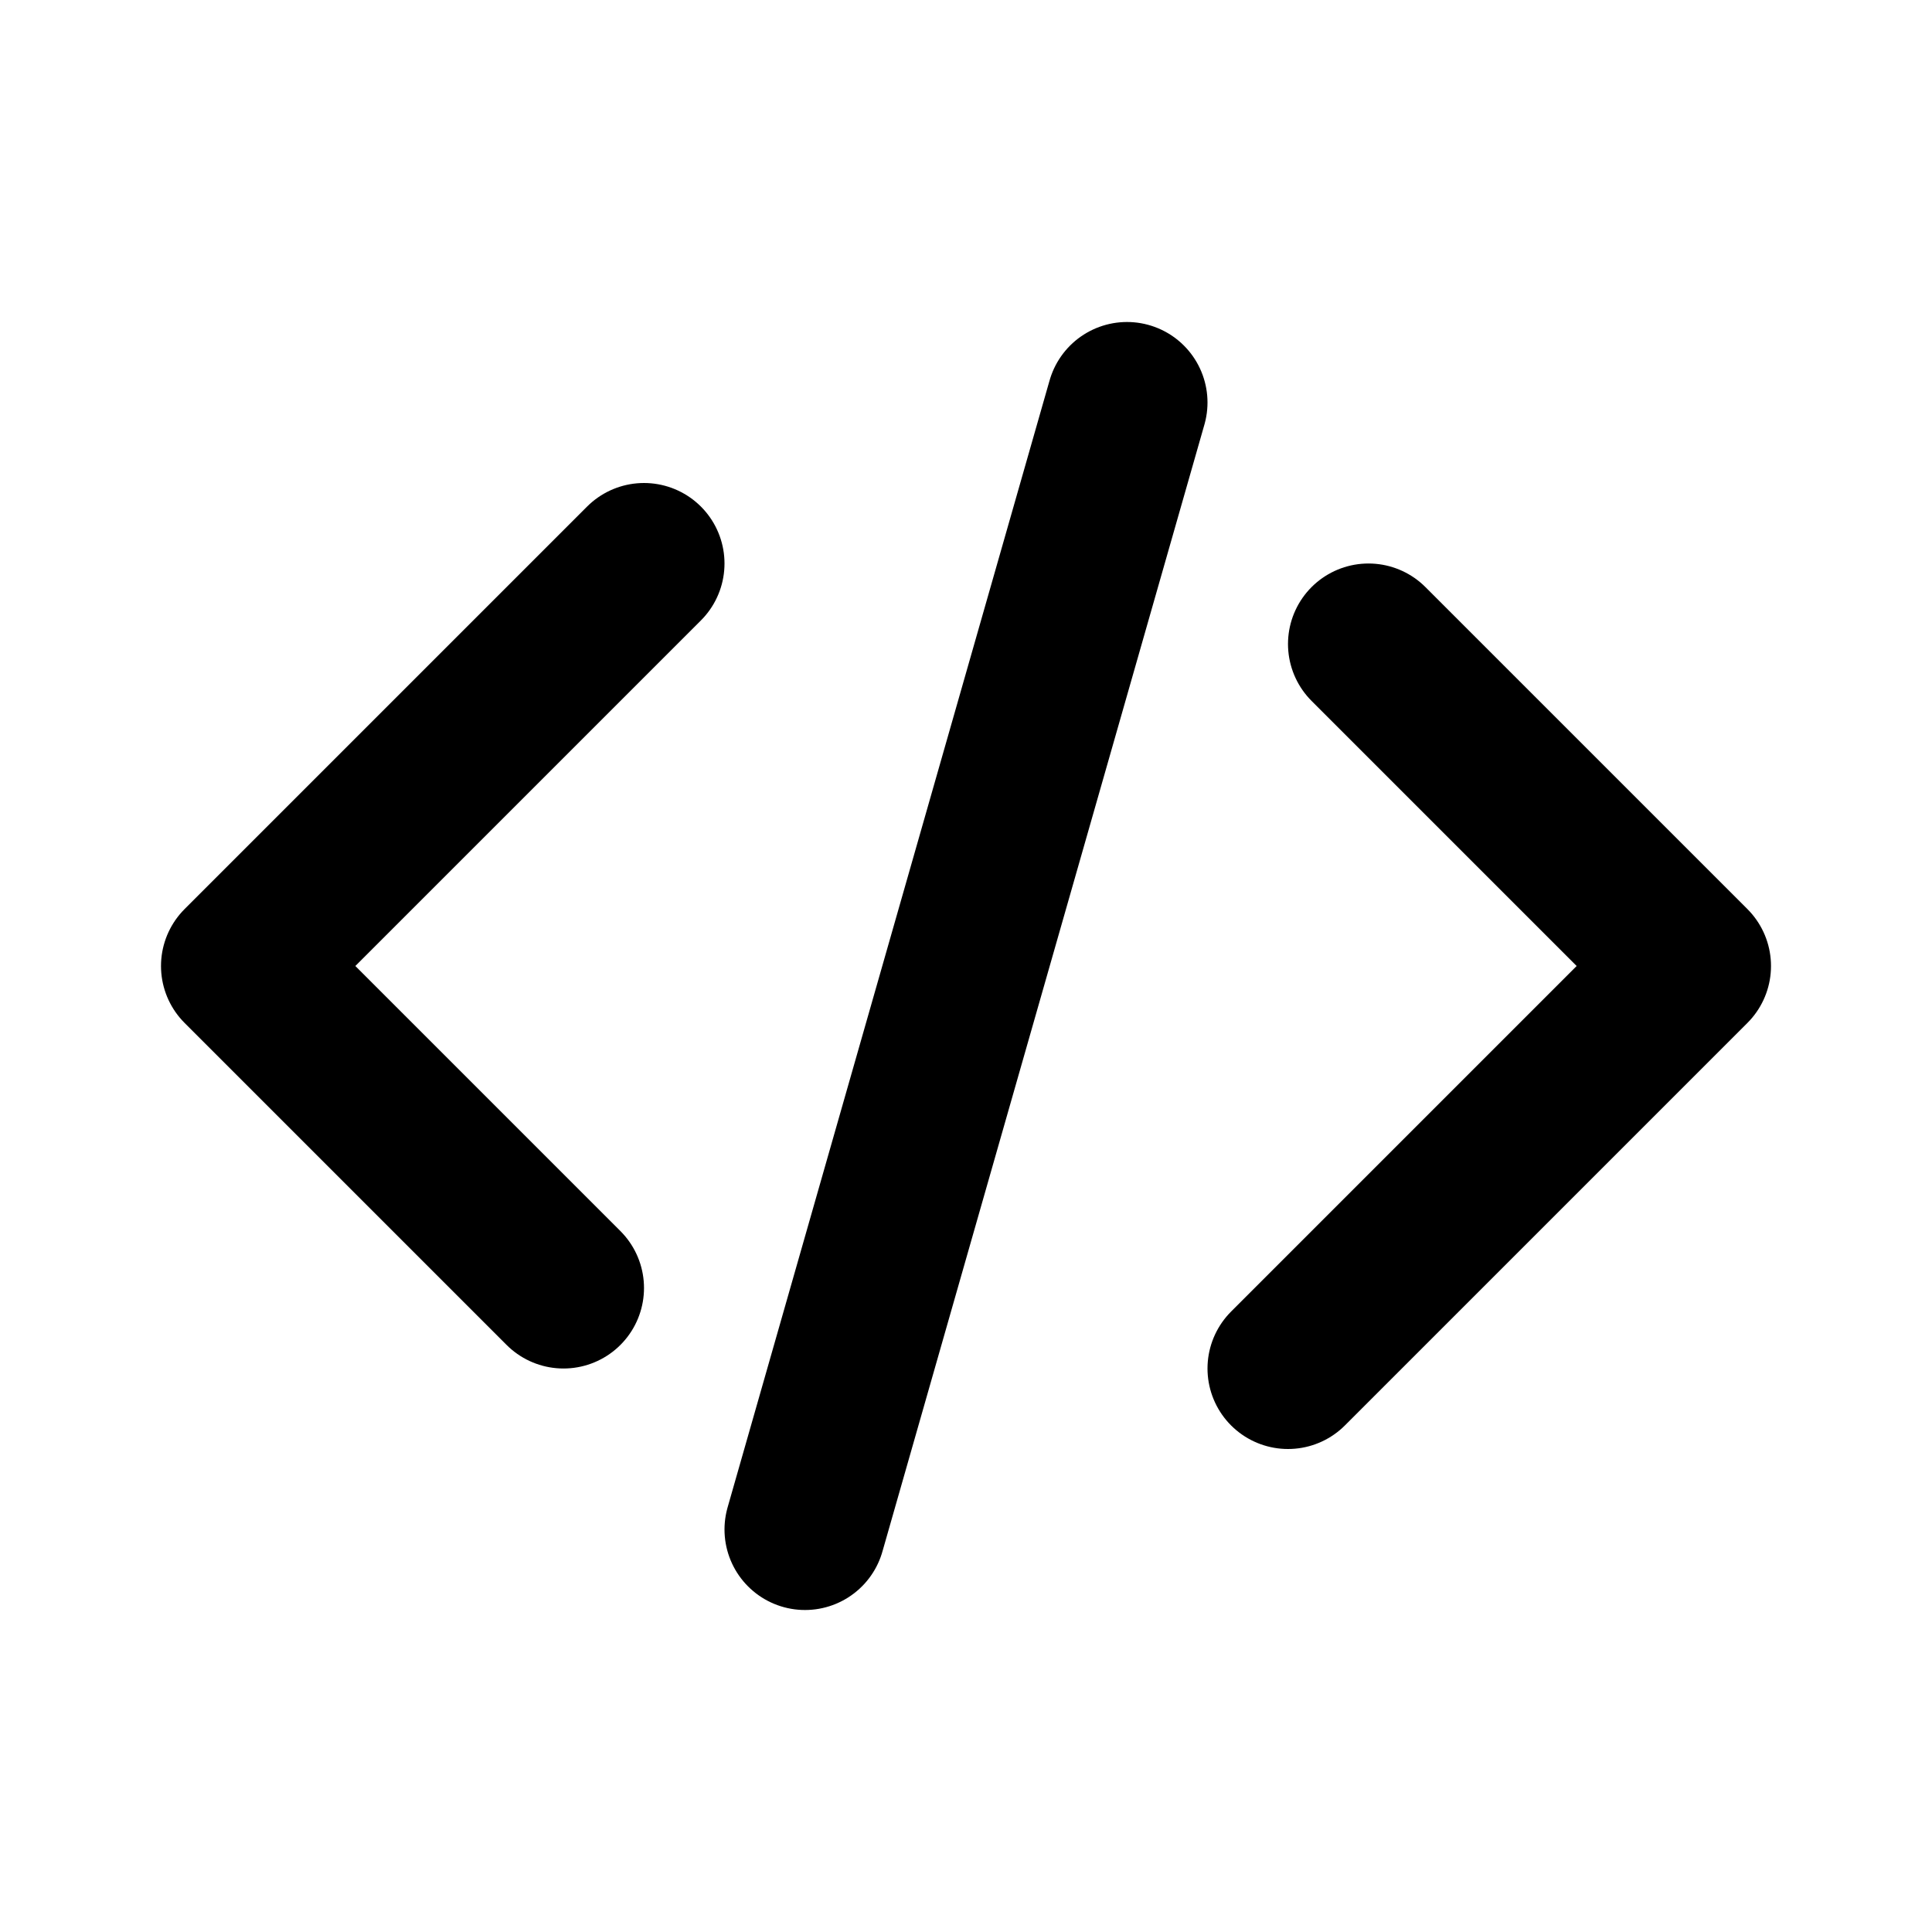
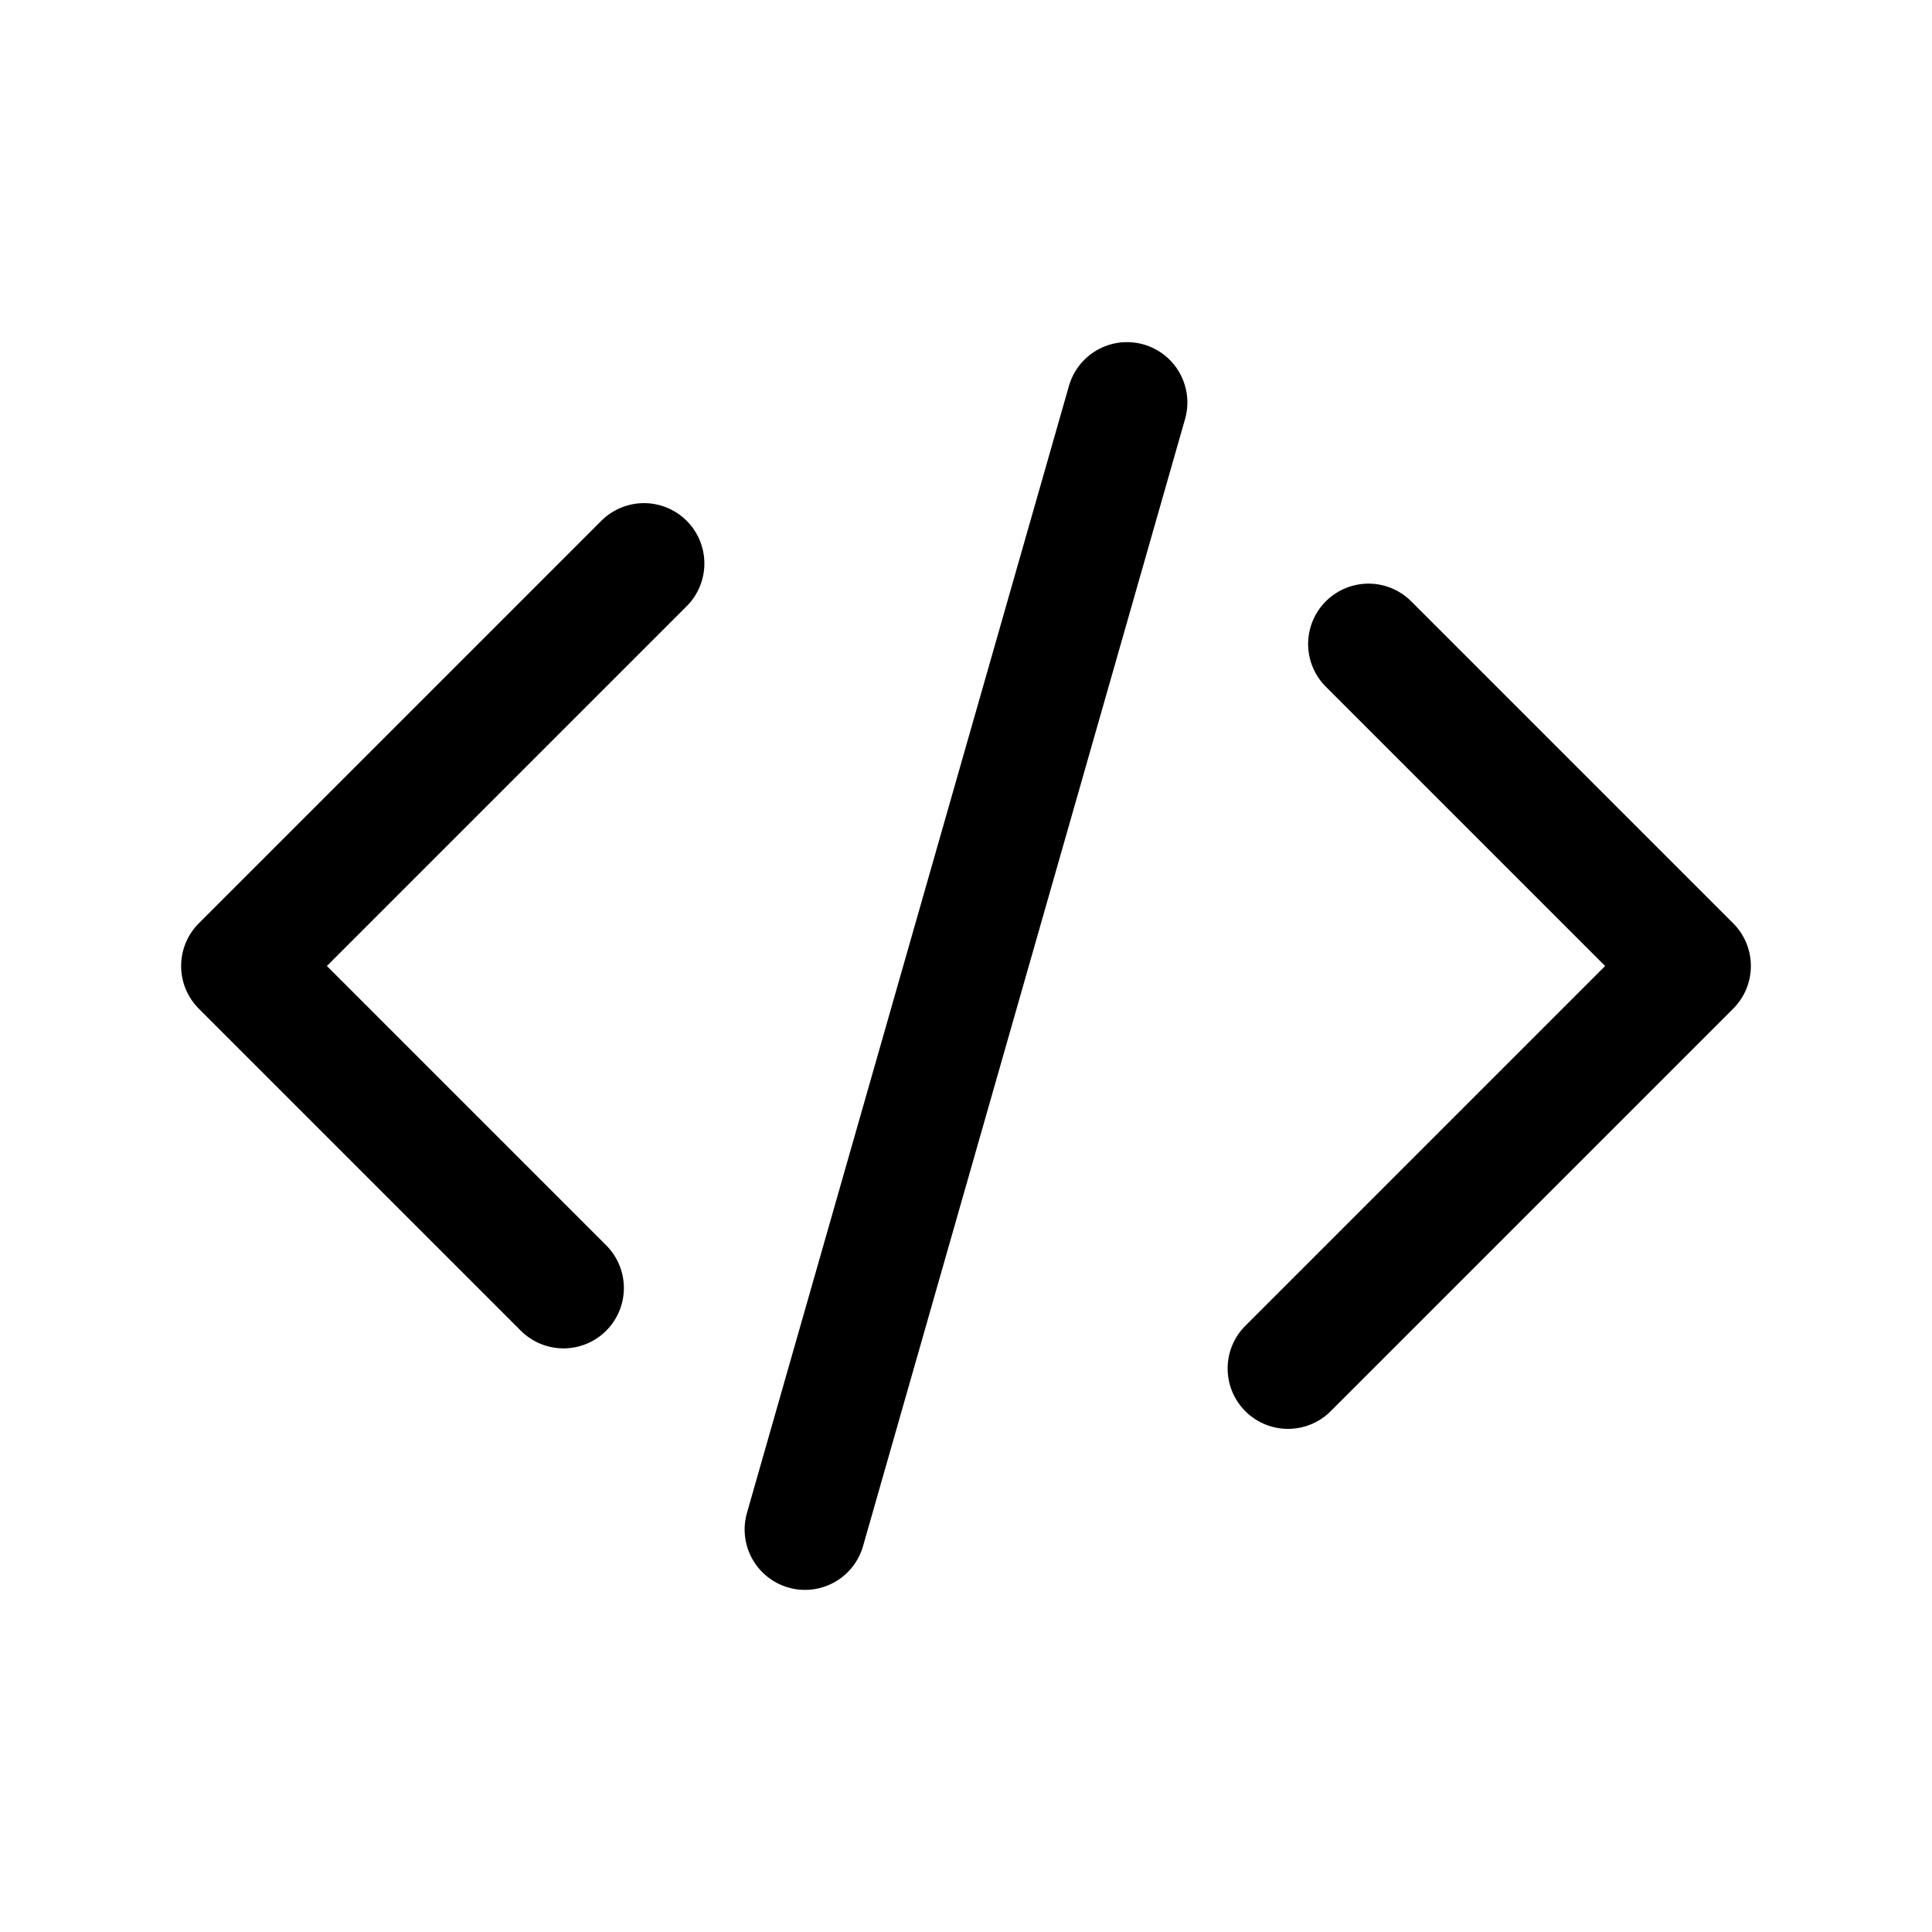
<svg xmlns="http://www.w3.org/2000/svg" width="24px" height="24px" viewBox="0 0 24 24" version="1.1">
  <defs />
  <g id="Page-1" stroke="none" stroke-width="1" fill="none" fill-rule="evenodd" stroke-linecap="round" stroke-linejoin="round">
-     <g id="markup" stroke="#000000" stroke-width="2">
+     <g id="markup" stroke="#000000" stroke-width="1.5">
      <polyline id="Stroke-1" points="8 7 3 12 7 16" />
      <polyline id="Stroke-3" points="17 8 21 12 16 17" />
      <path d="M14,5 L10,19" id="Stroke-5" />
    </g>
  </g>
</svg>
